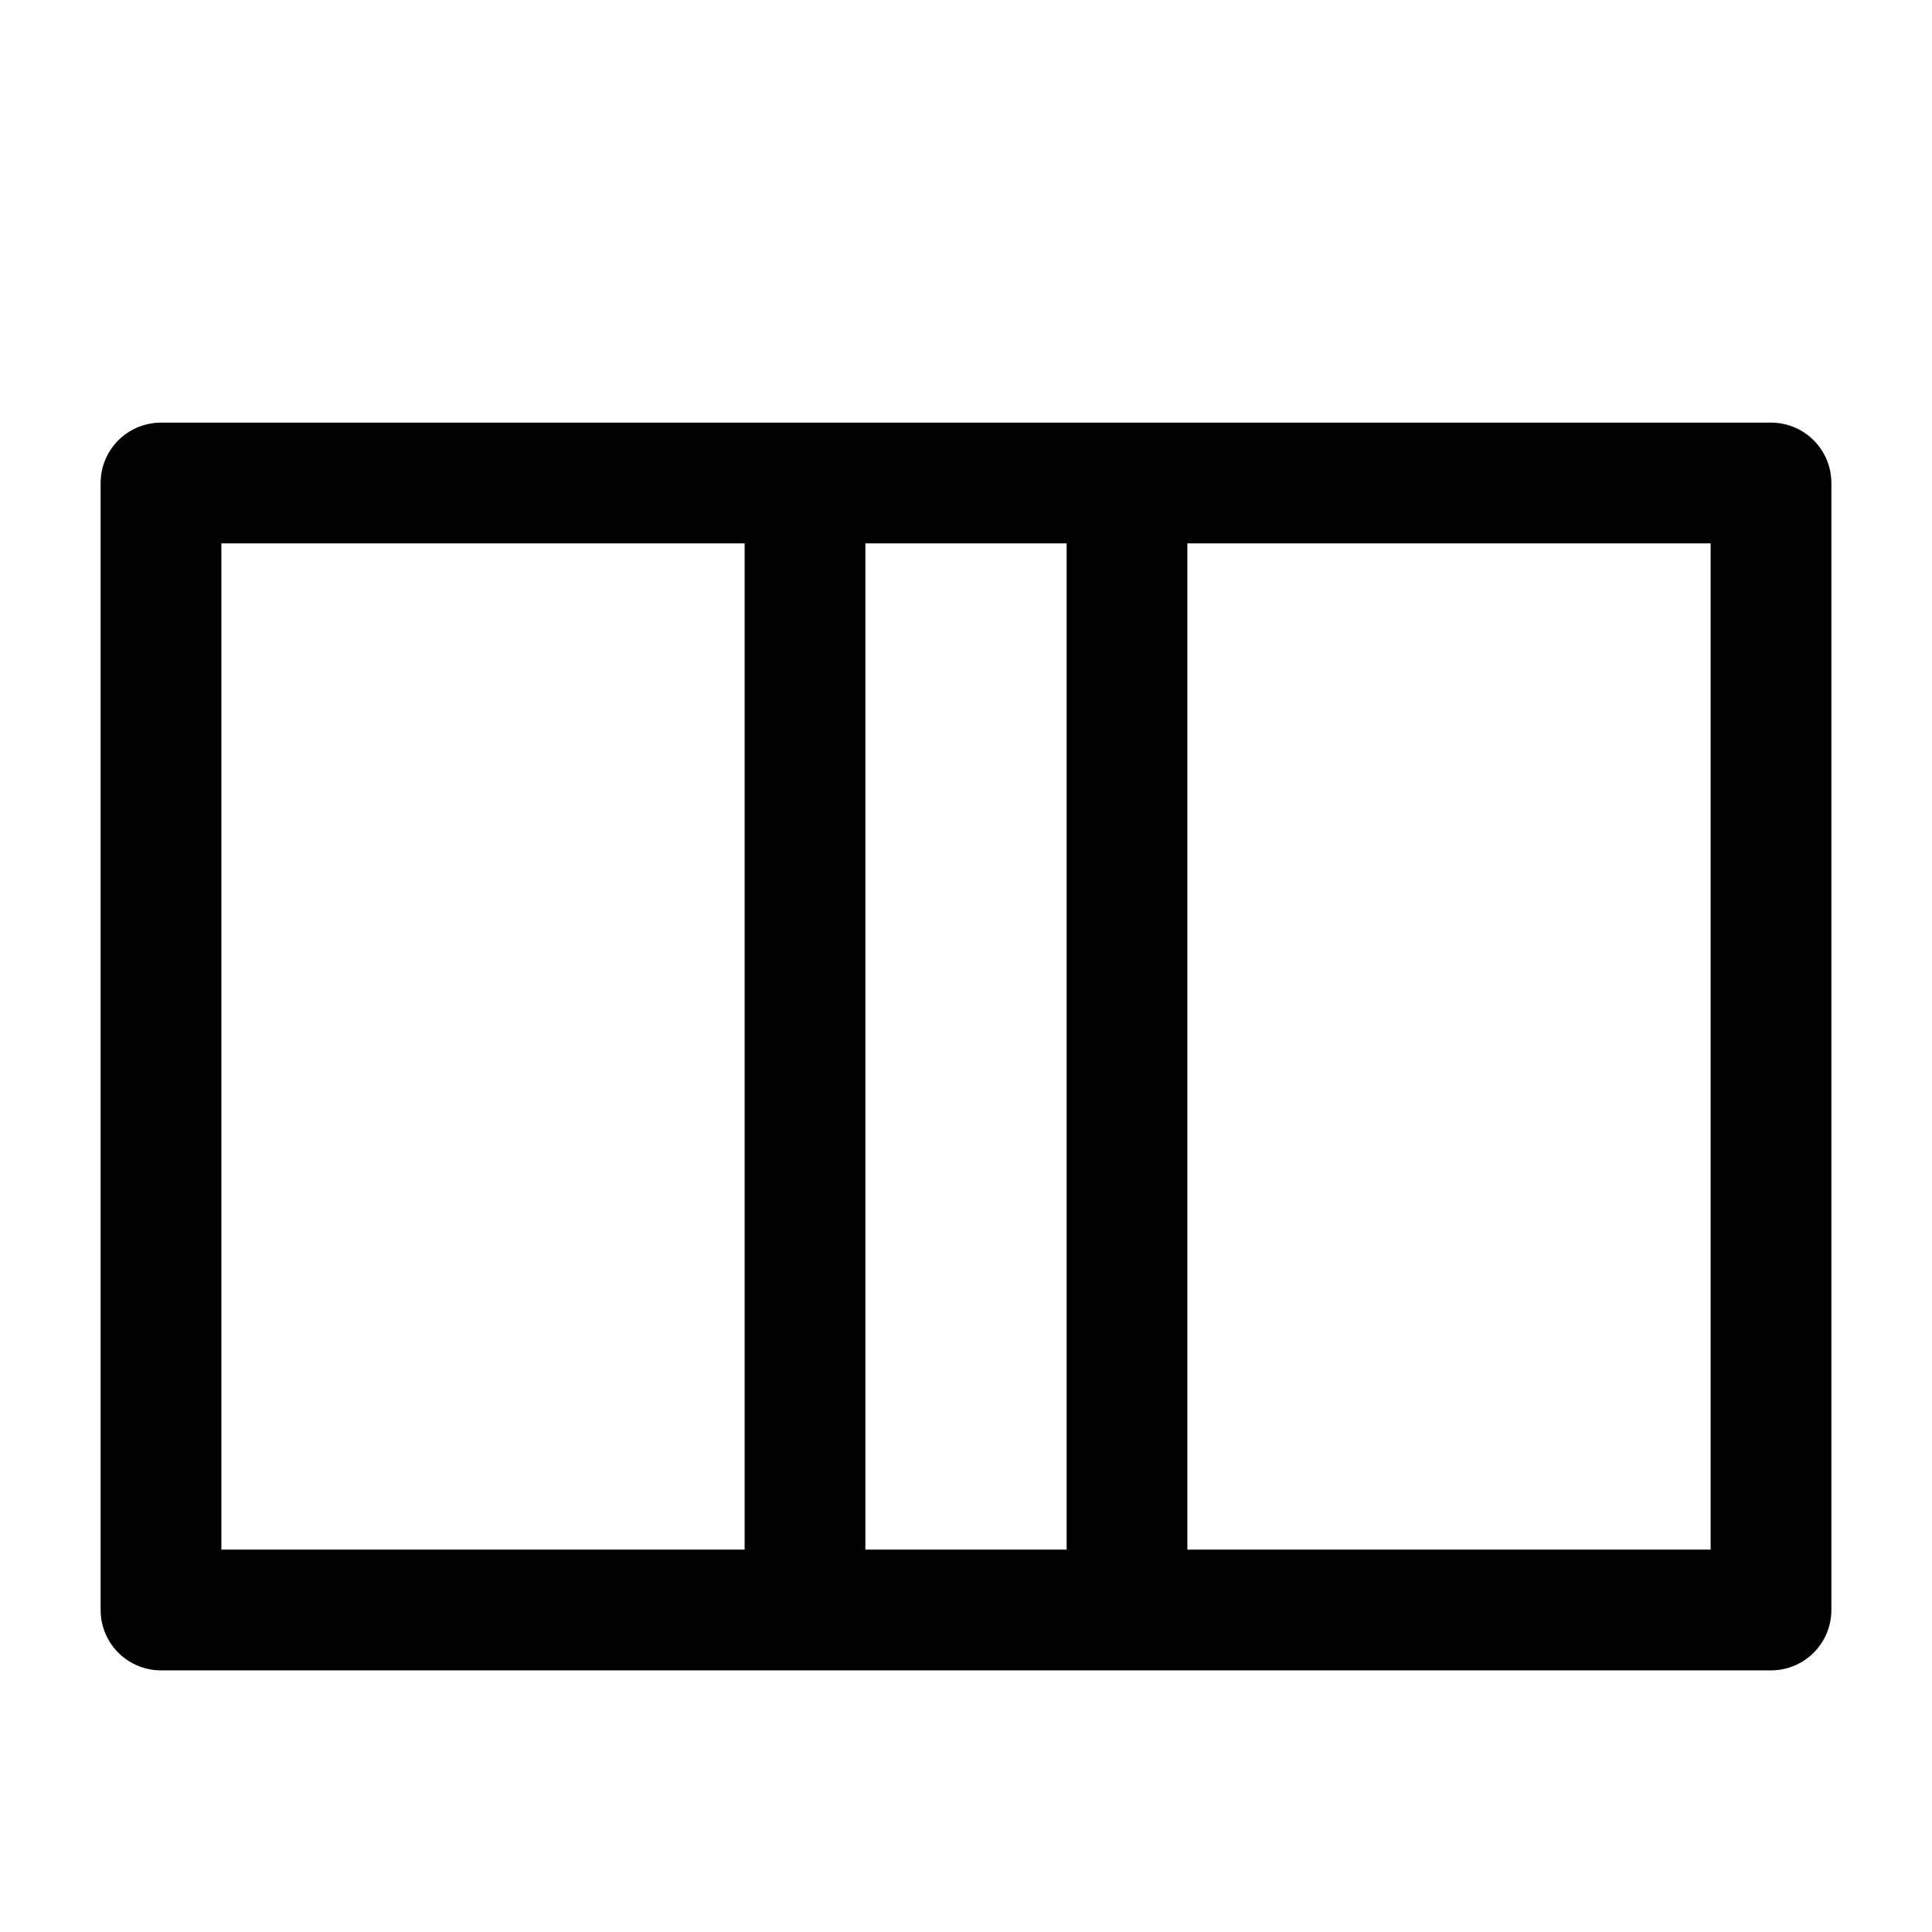
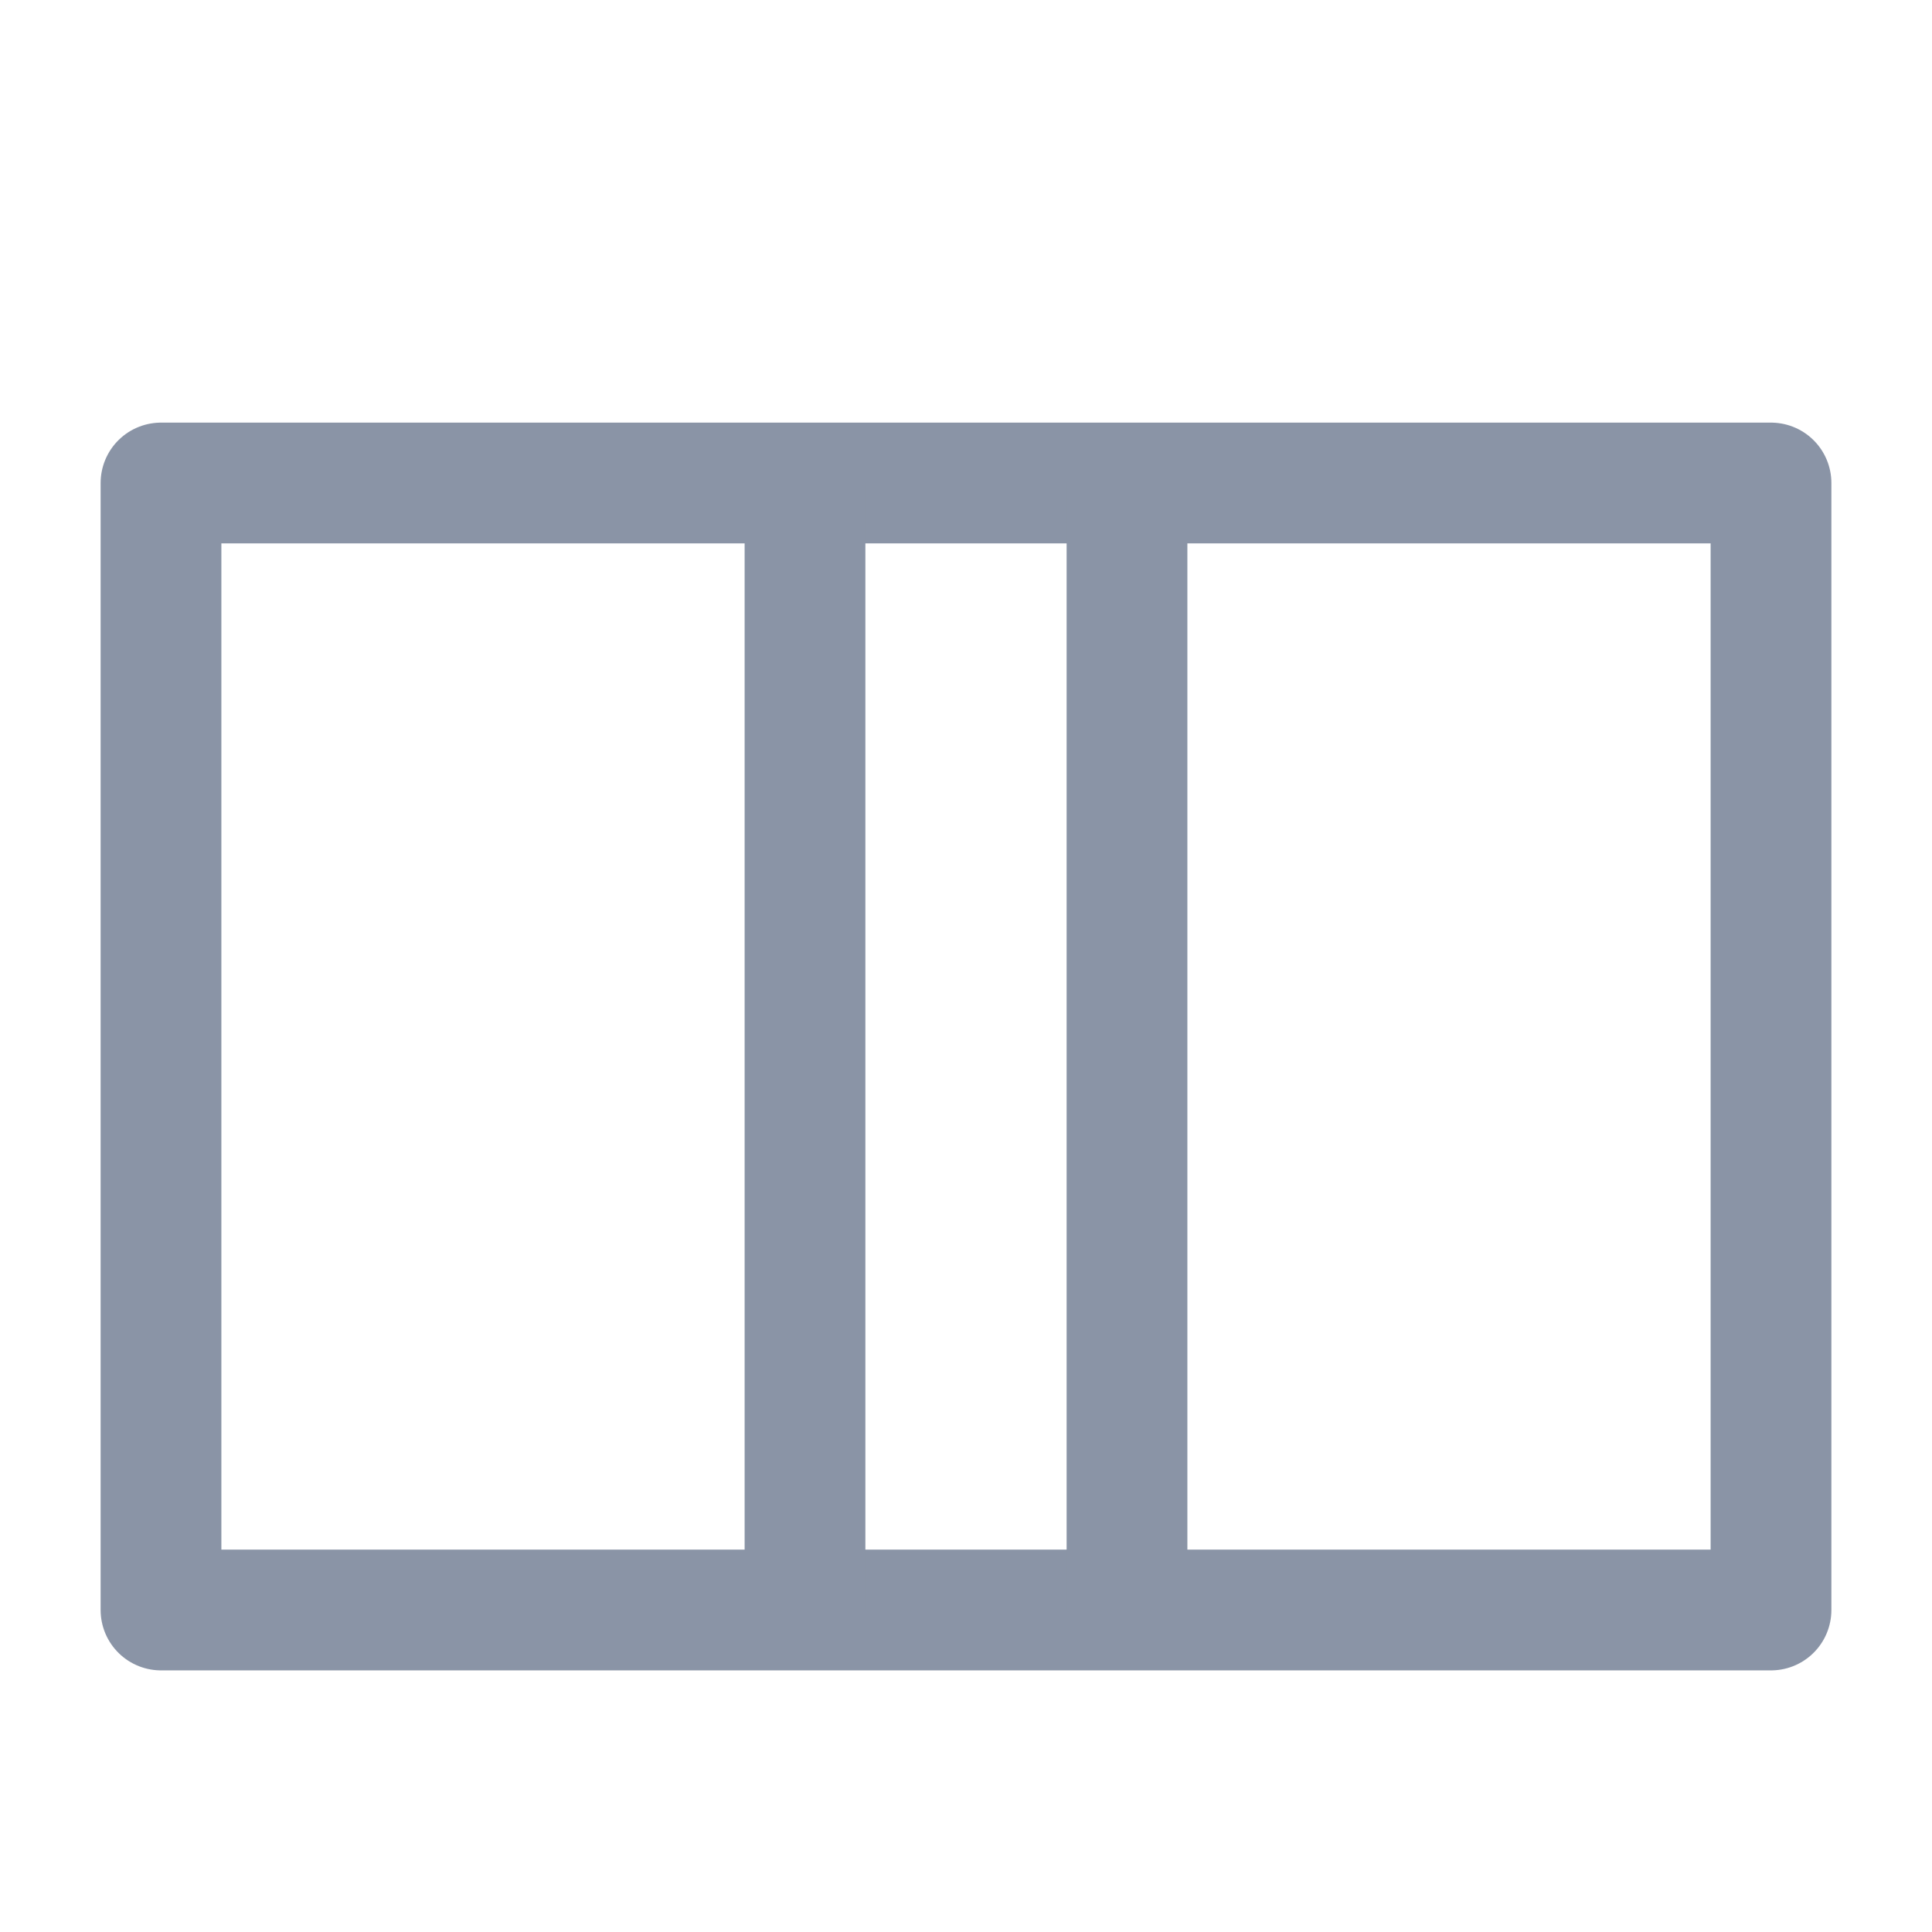
- <svg xmlns="http://www.w3.org/2000/svg" viewBox="0 0 24 24" fill="none" stroke="currentColor" stroke-width="1.5" stroke-linejoin="round">
+ <svg xmlns="http://www.w3.org/2000/svg" viewBox="0 0 24 24" fill="none" stroke="#8a94a6" stroke-width="1.5" stroke-linejoin="round">
  <path d="M2 6h20v14H2z" />
  <path d="M10 6v14M14 6v14" />
</svg>
